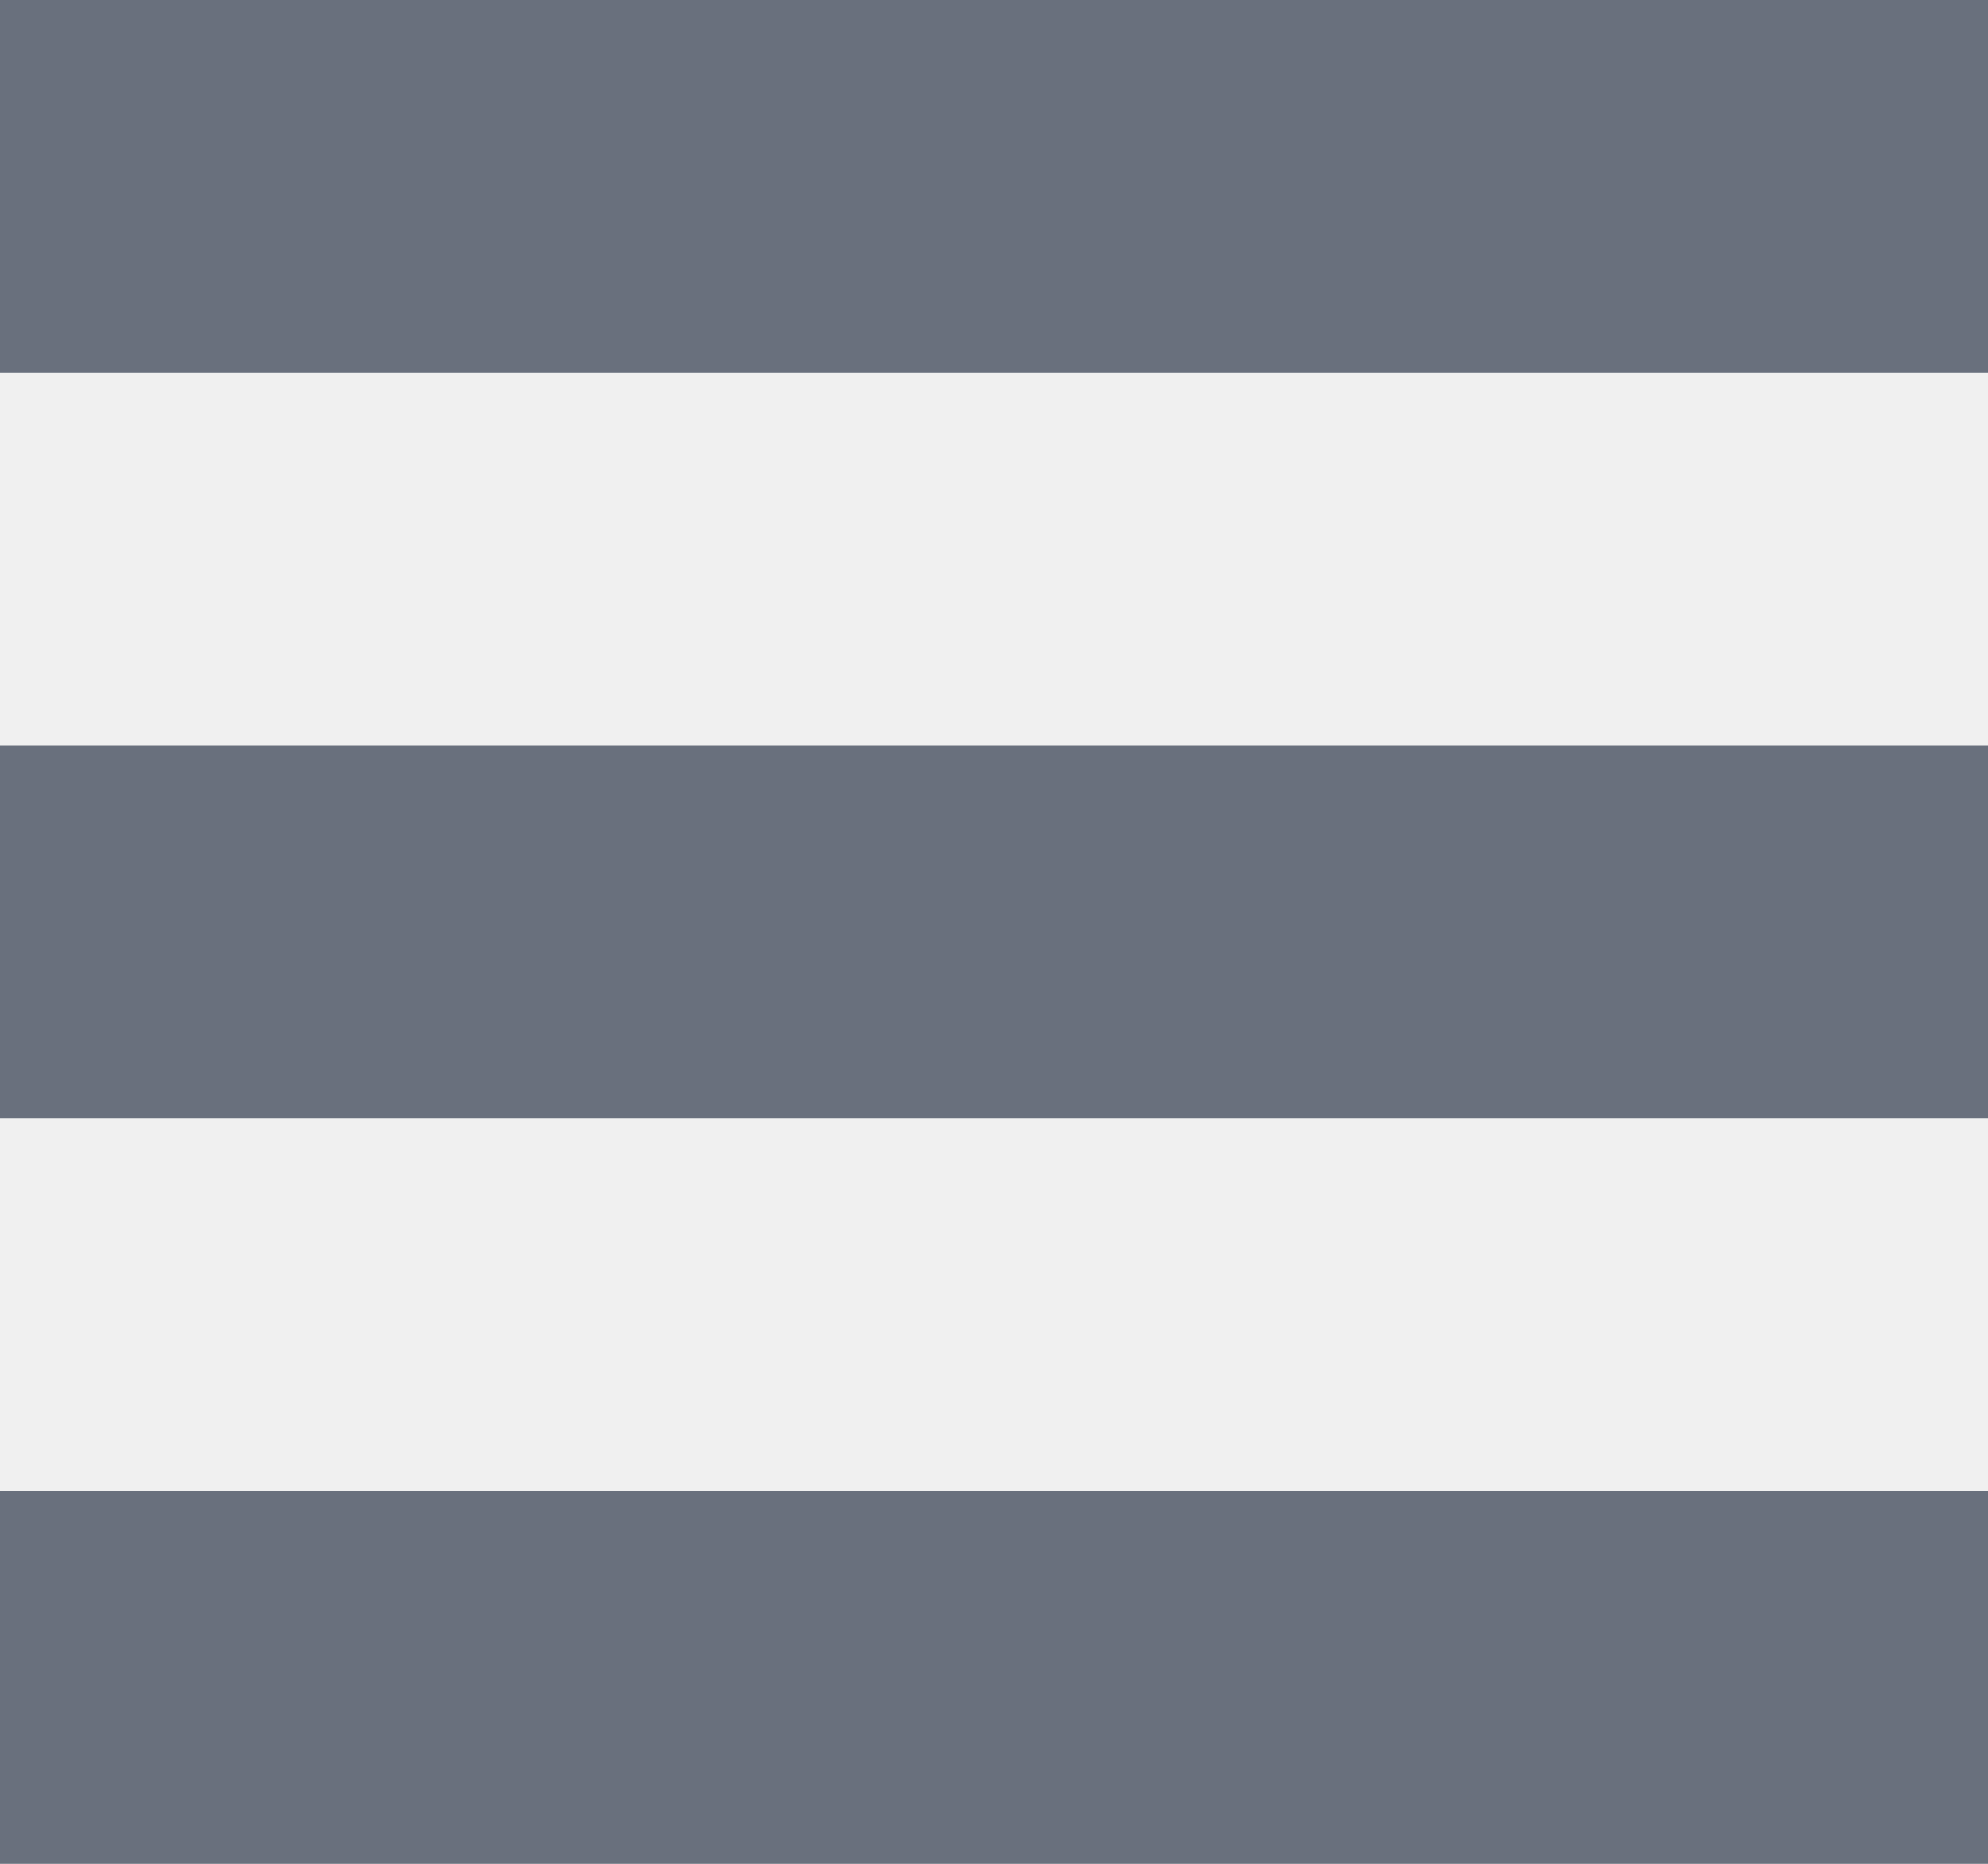
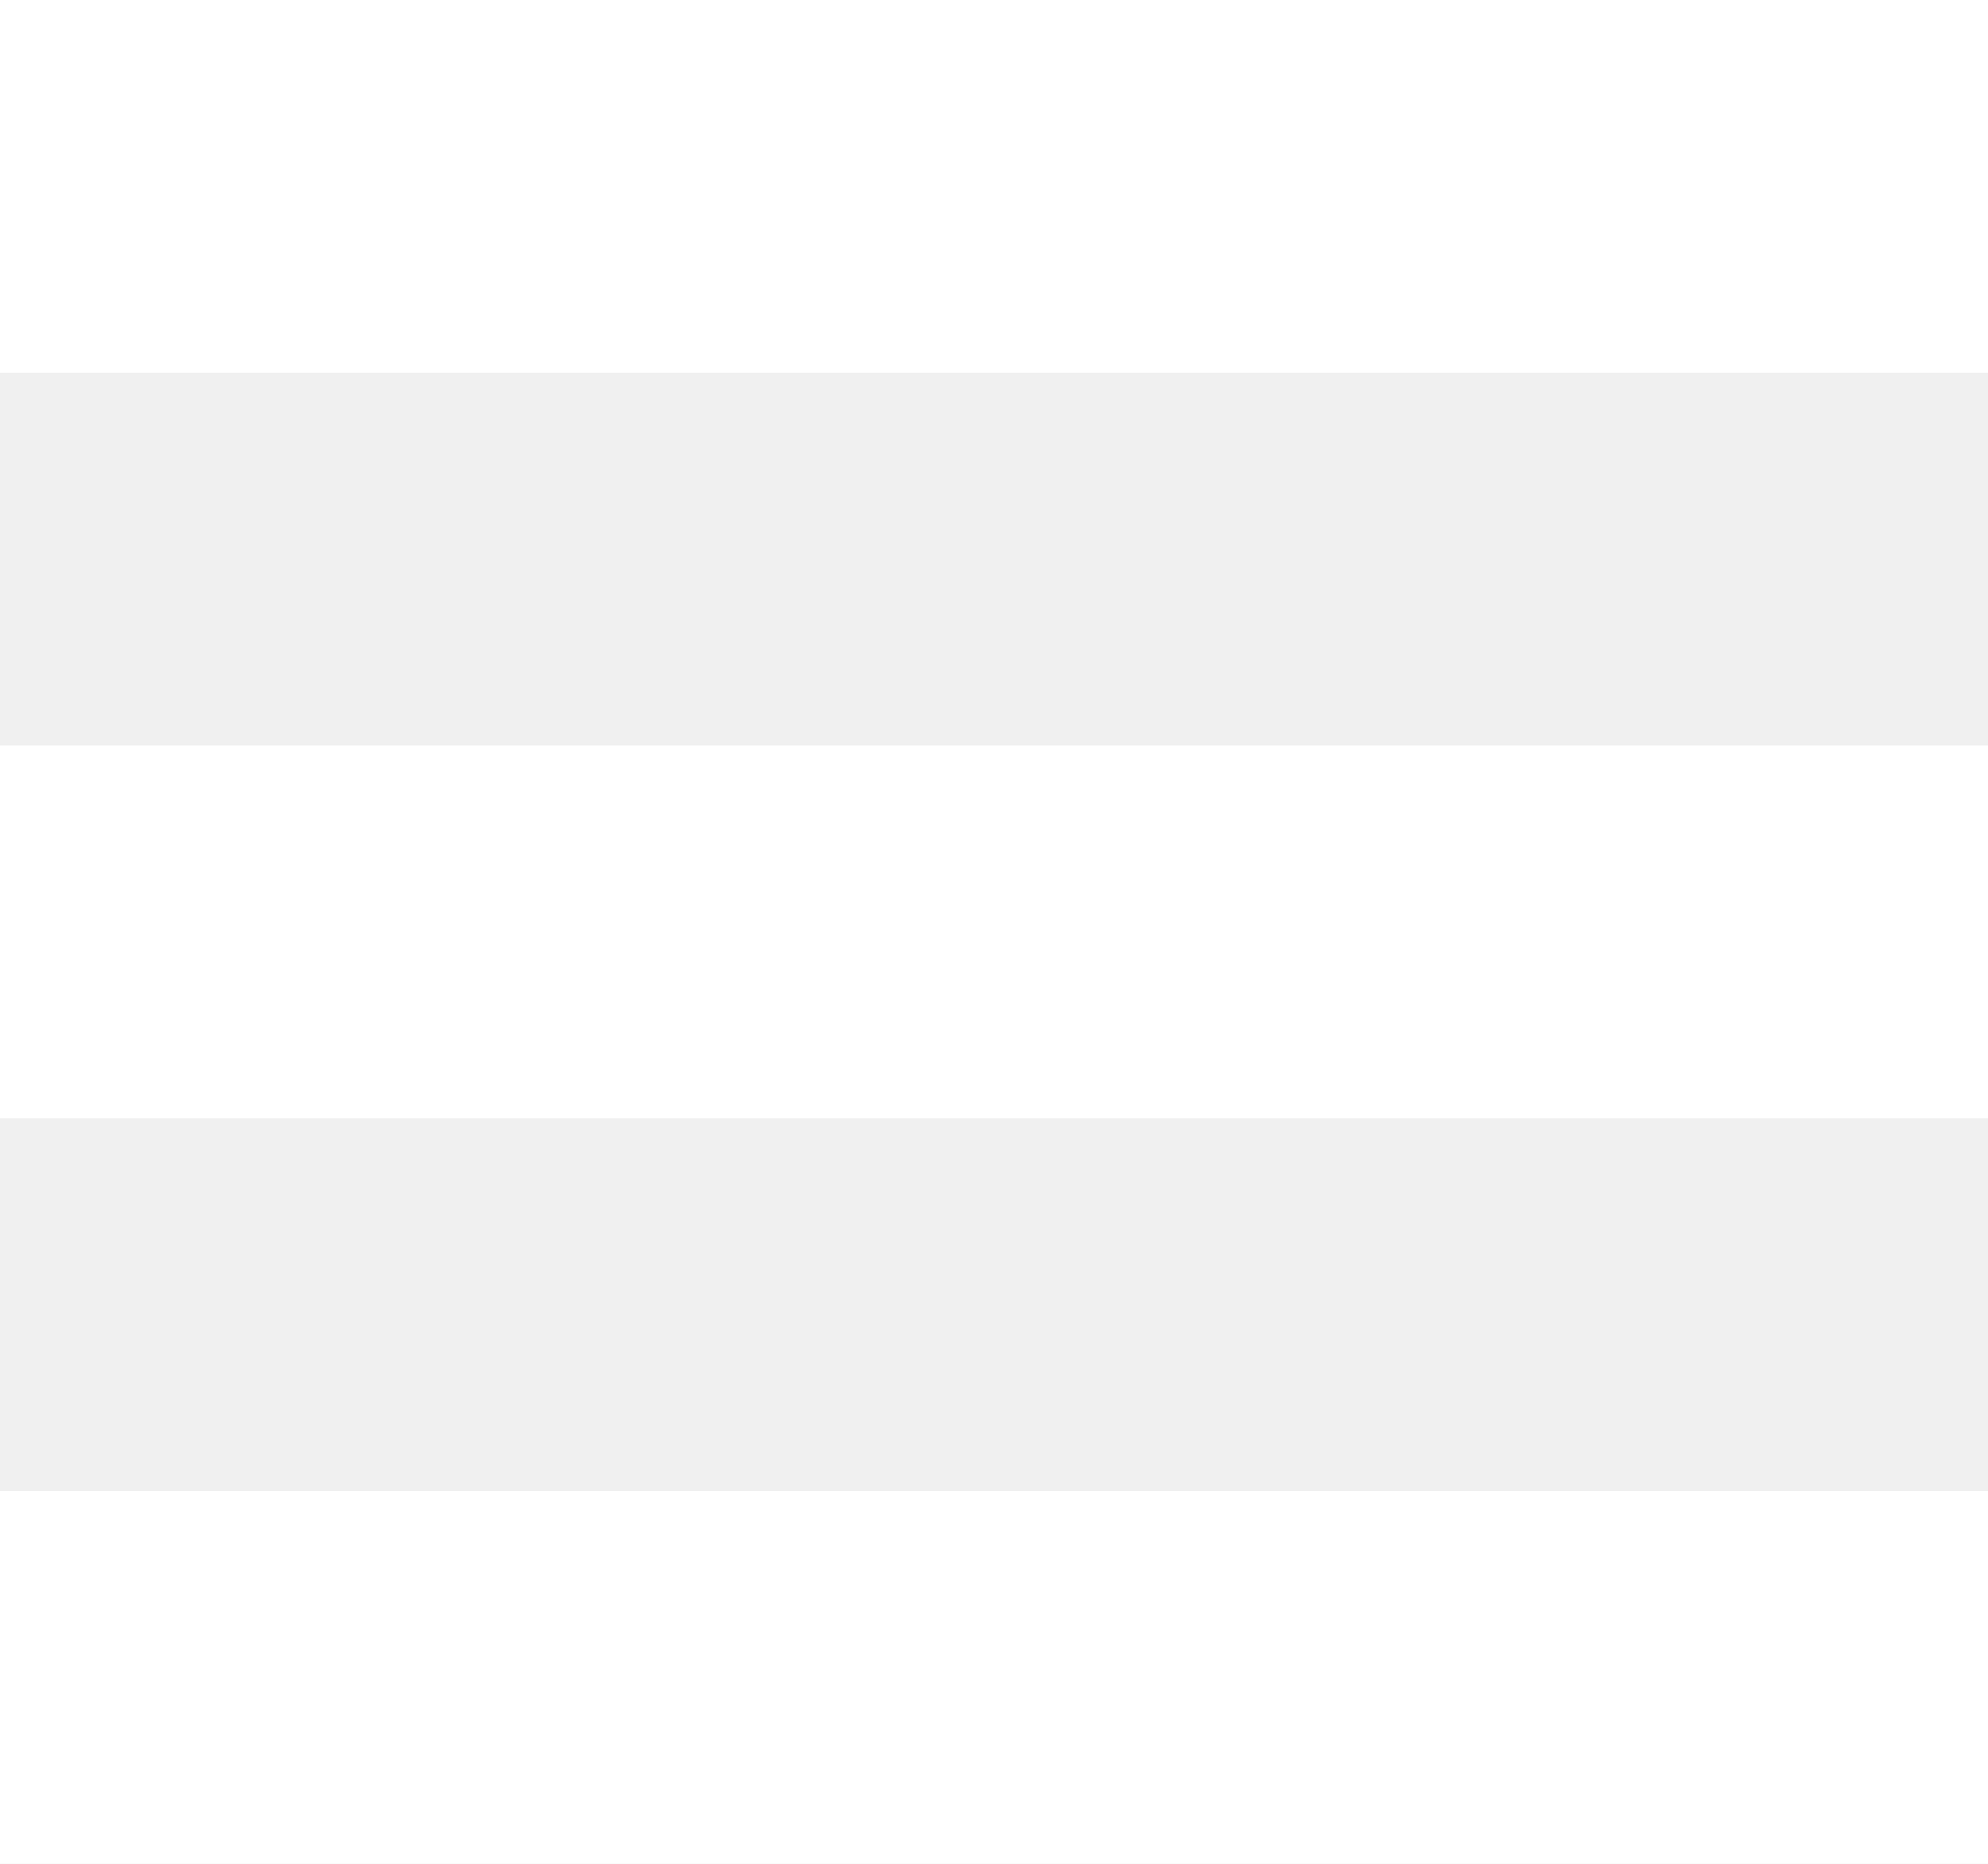
<svg xmlns="http://www.w3.org/2000/svg" width="16" height="15" viewBox="0 0 16 15" fill="none">
-   <path fill-rule="evenodd" clip-rule="evenodd" d="M0 0H16V3H0V0ZM0 6H16V9H0V6ZM16 12H0V15H16V12Z" fill="#69707D" />
+   <path fill-rule="evenodd" clip-rule="evenodd" d="M0 0H16V3H0V0ZM0 6H16V9H0V6ZM16 12H0V15H16V12Z" fill="#FFFFFF" />
</svg>
